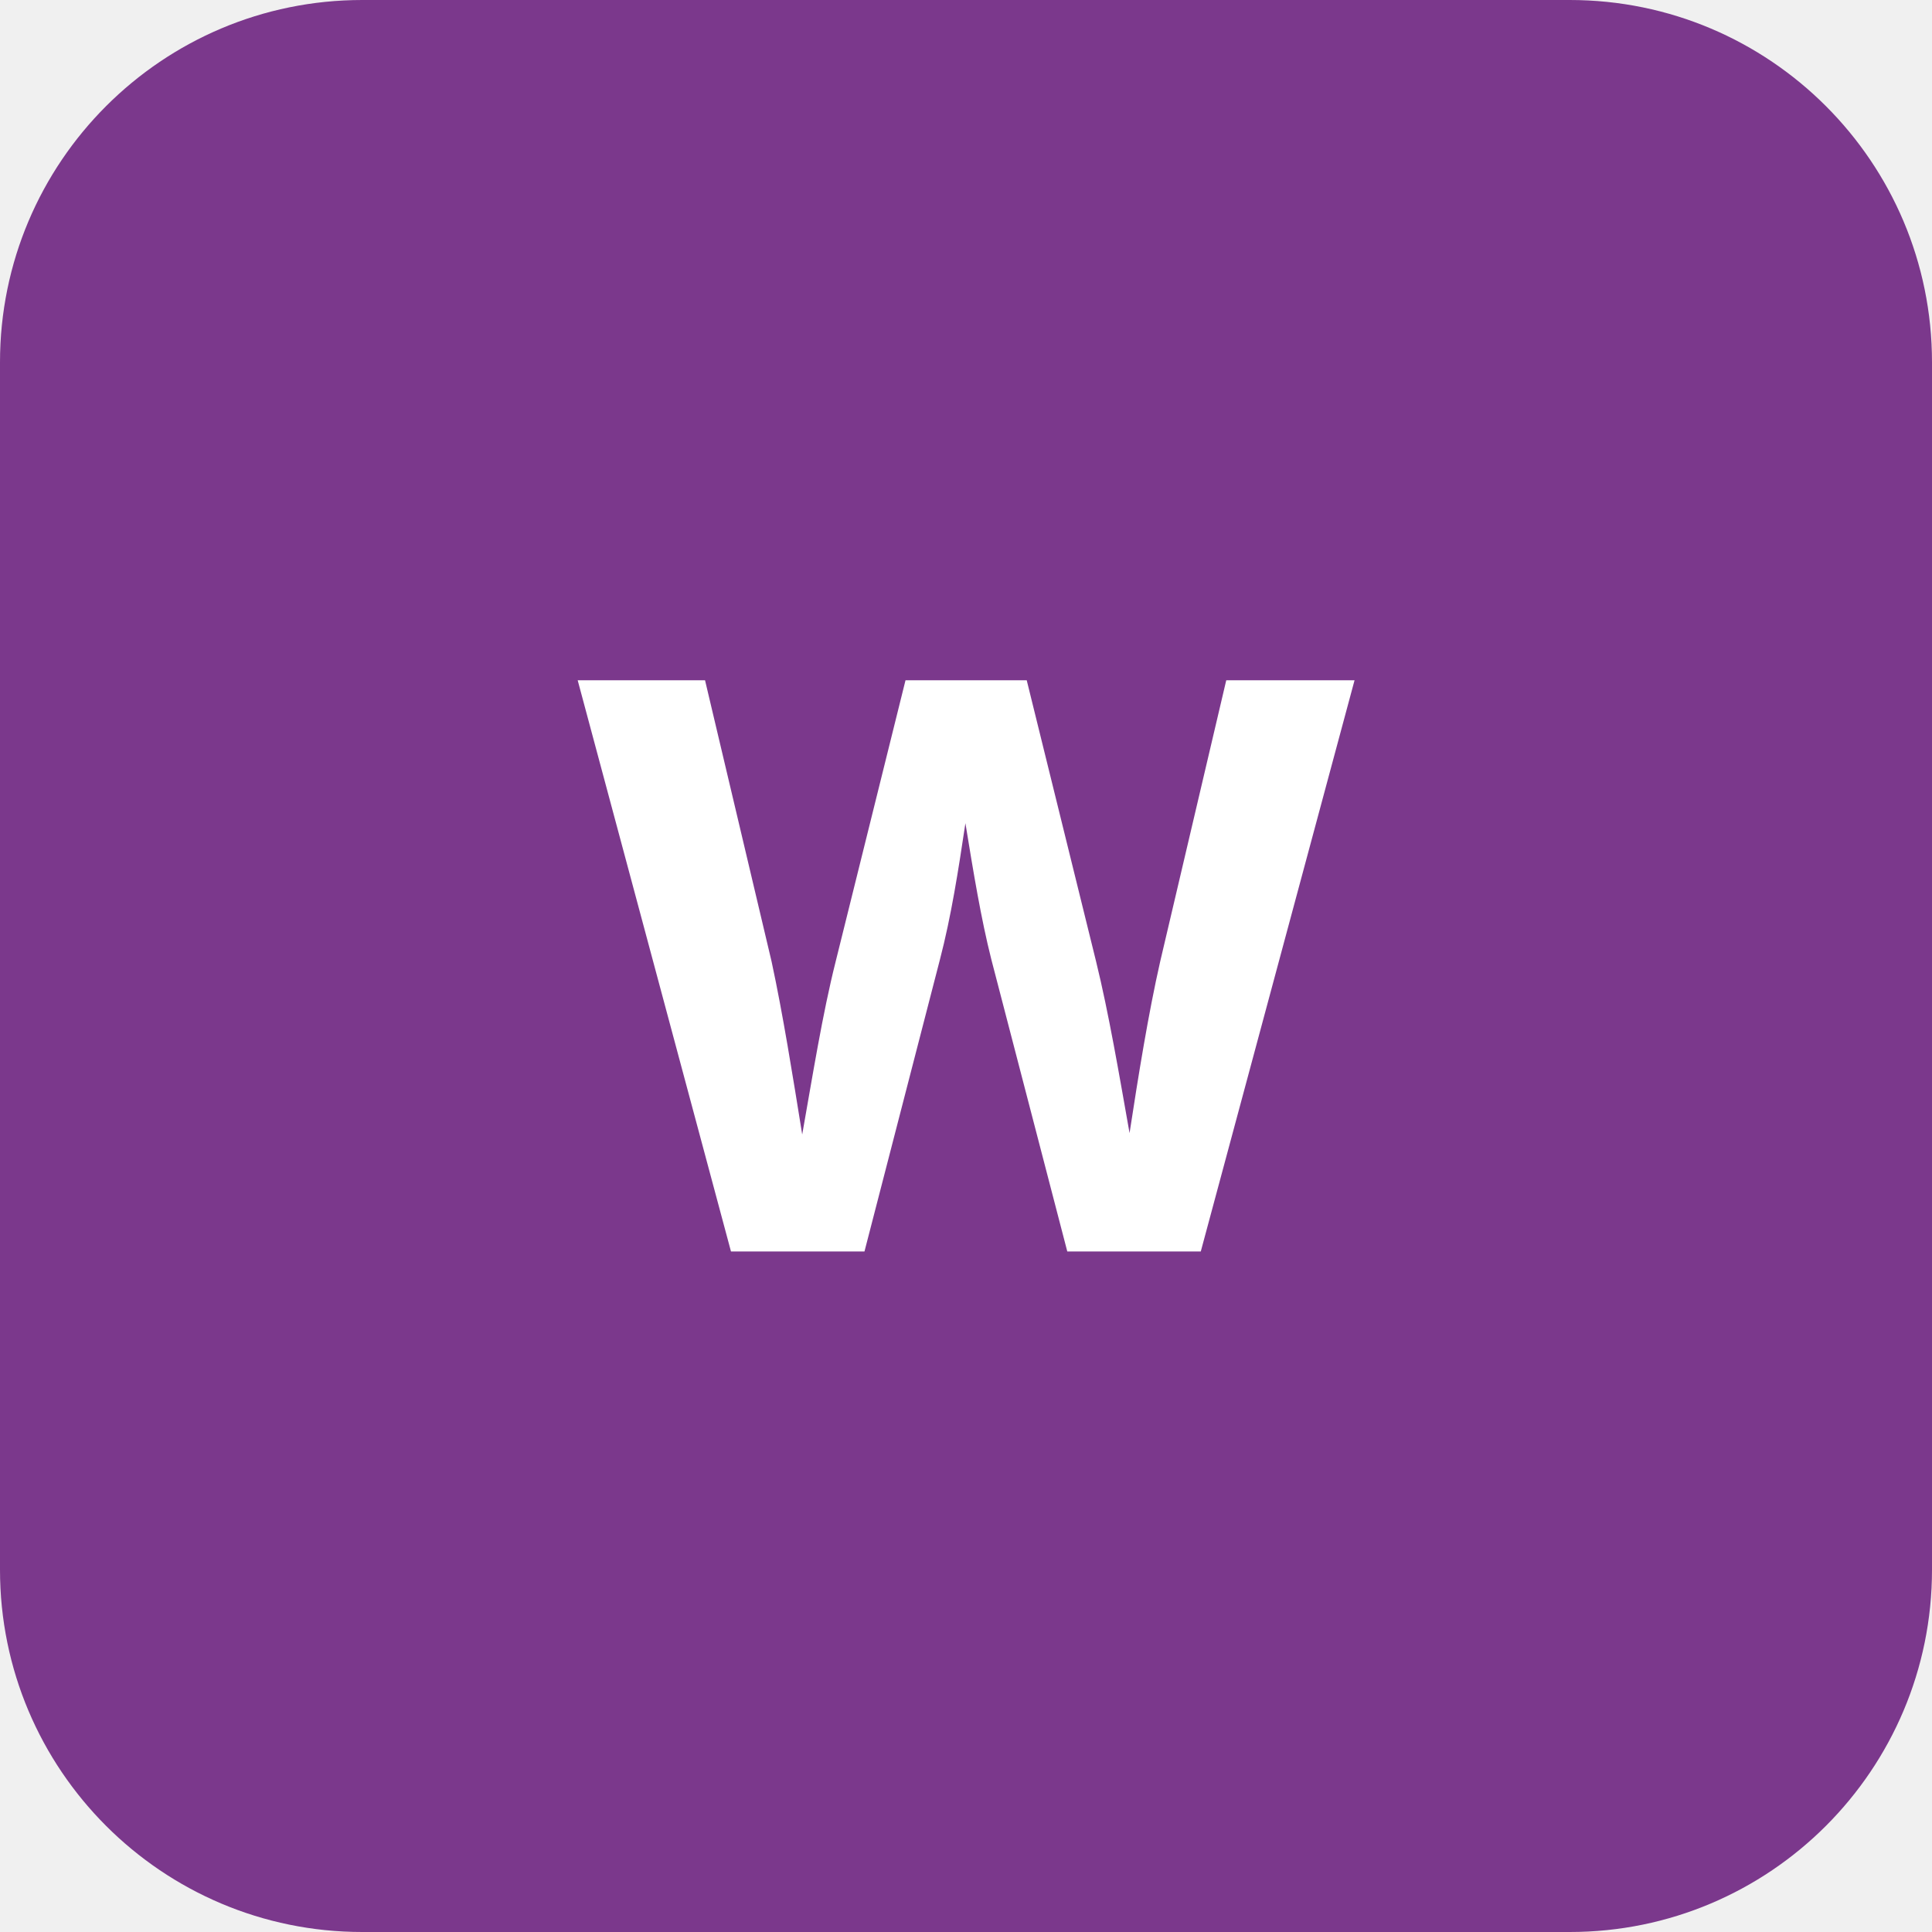
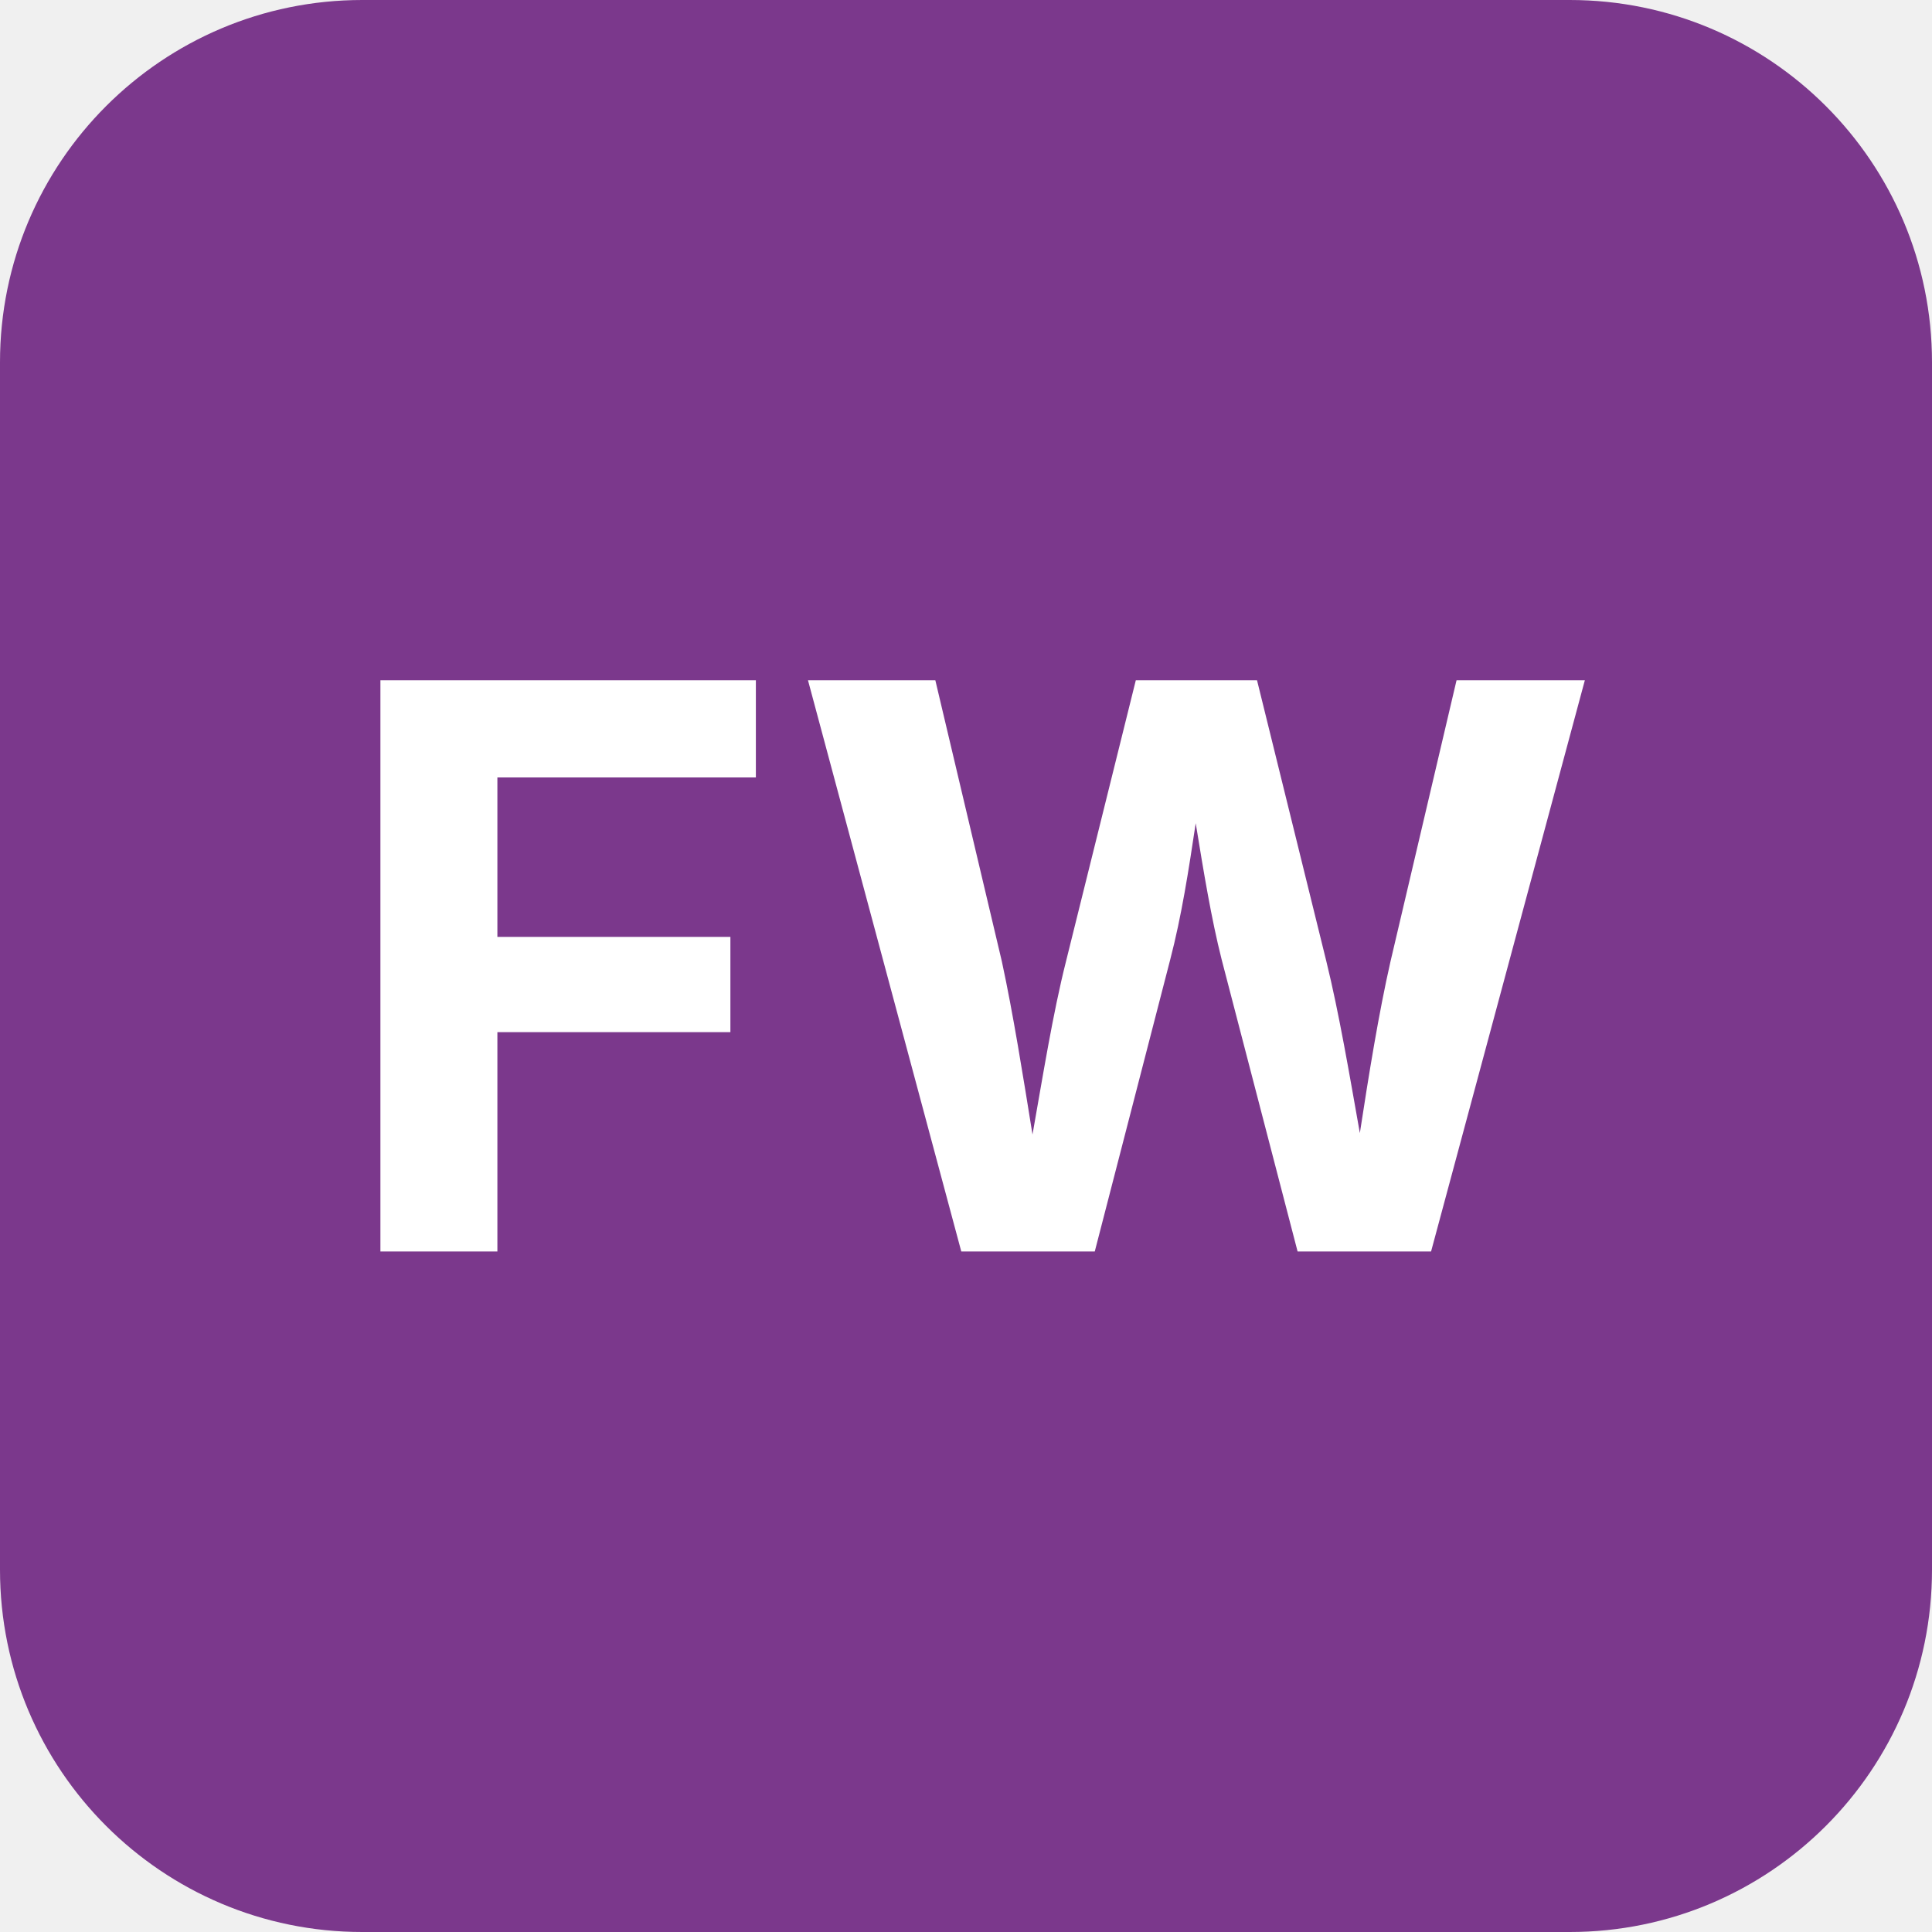
<svg xmlns="http://www.w3.org/2000/svg" viewBox="0 0 64 64" width="64" height="64">
  <rect width="64" height="64" rx="12" fill="#7B388C" />
-   <text x="32" y="32" fill="#FFFFFF" font-family="Inter, Arial, Helvetica, sans-serif" font-size="26" font-weight="700" text-anchor="middle" dominant-baseline="central">W</text>
+   <text x="32" y="32" fill="#FFFFFF" font-family="Inter, Arial, Helvetica, sans-serif" font-size="26" font-weight="700" text-anchor="middle" dominant-baseline="central">FW</text>
</svg>
